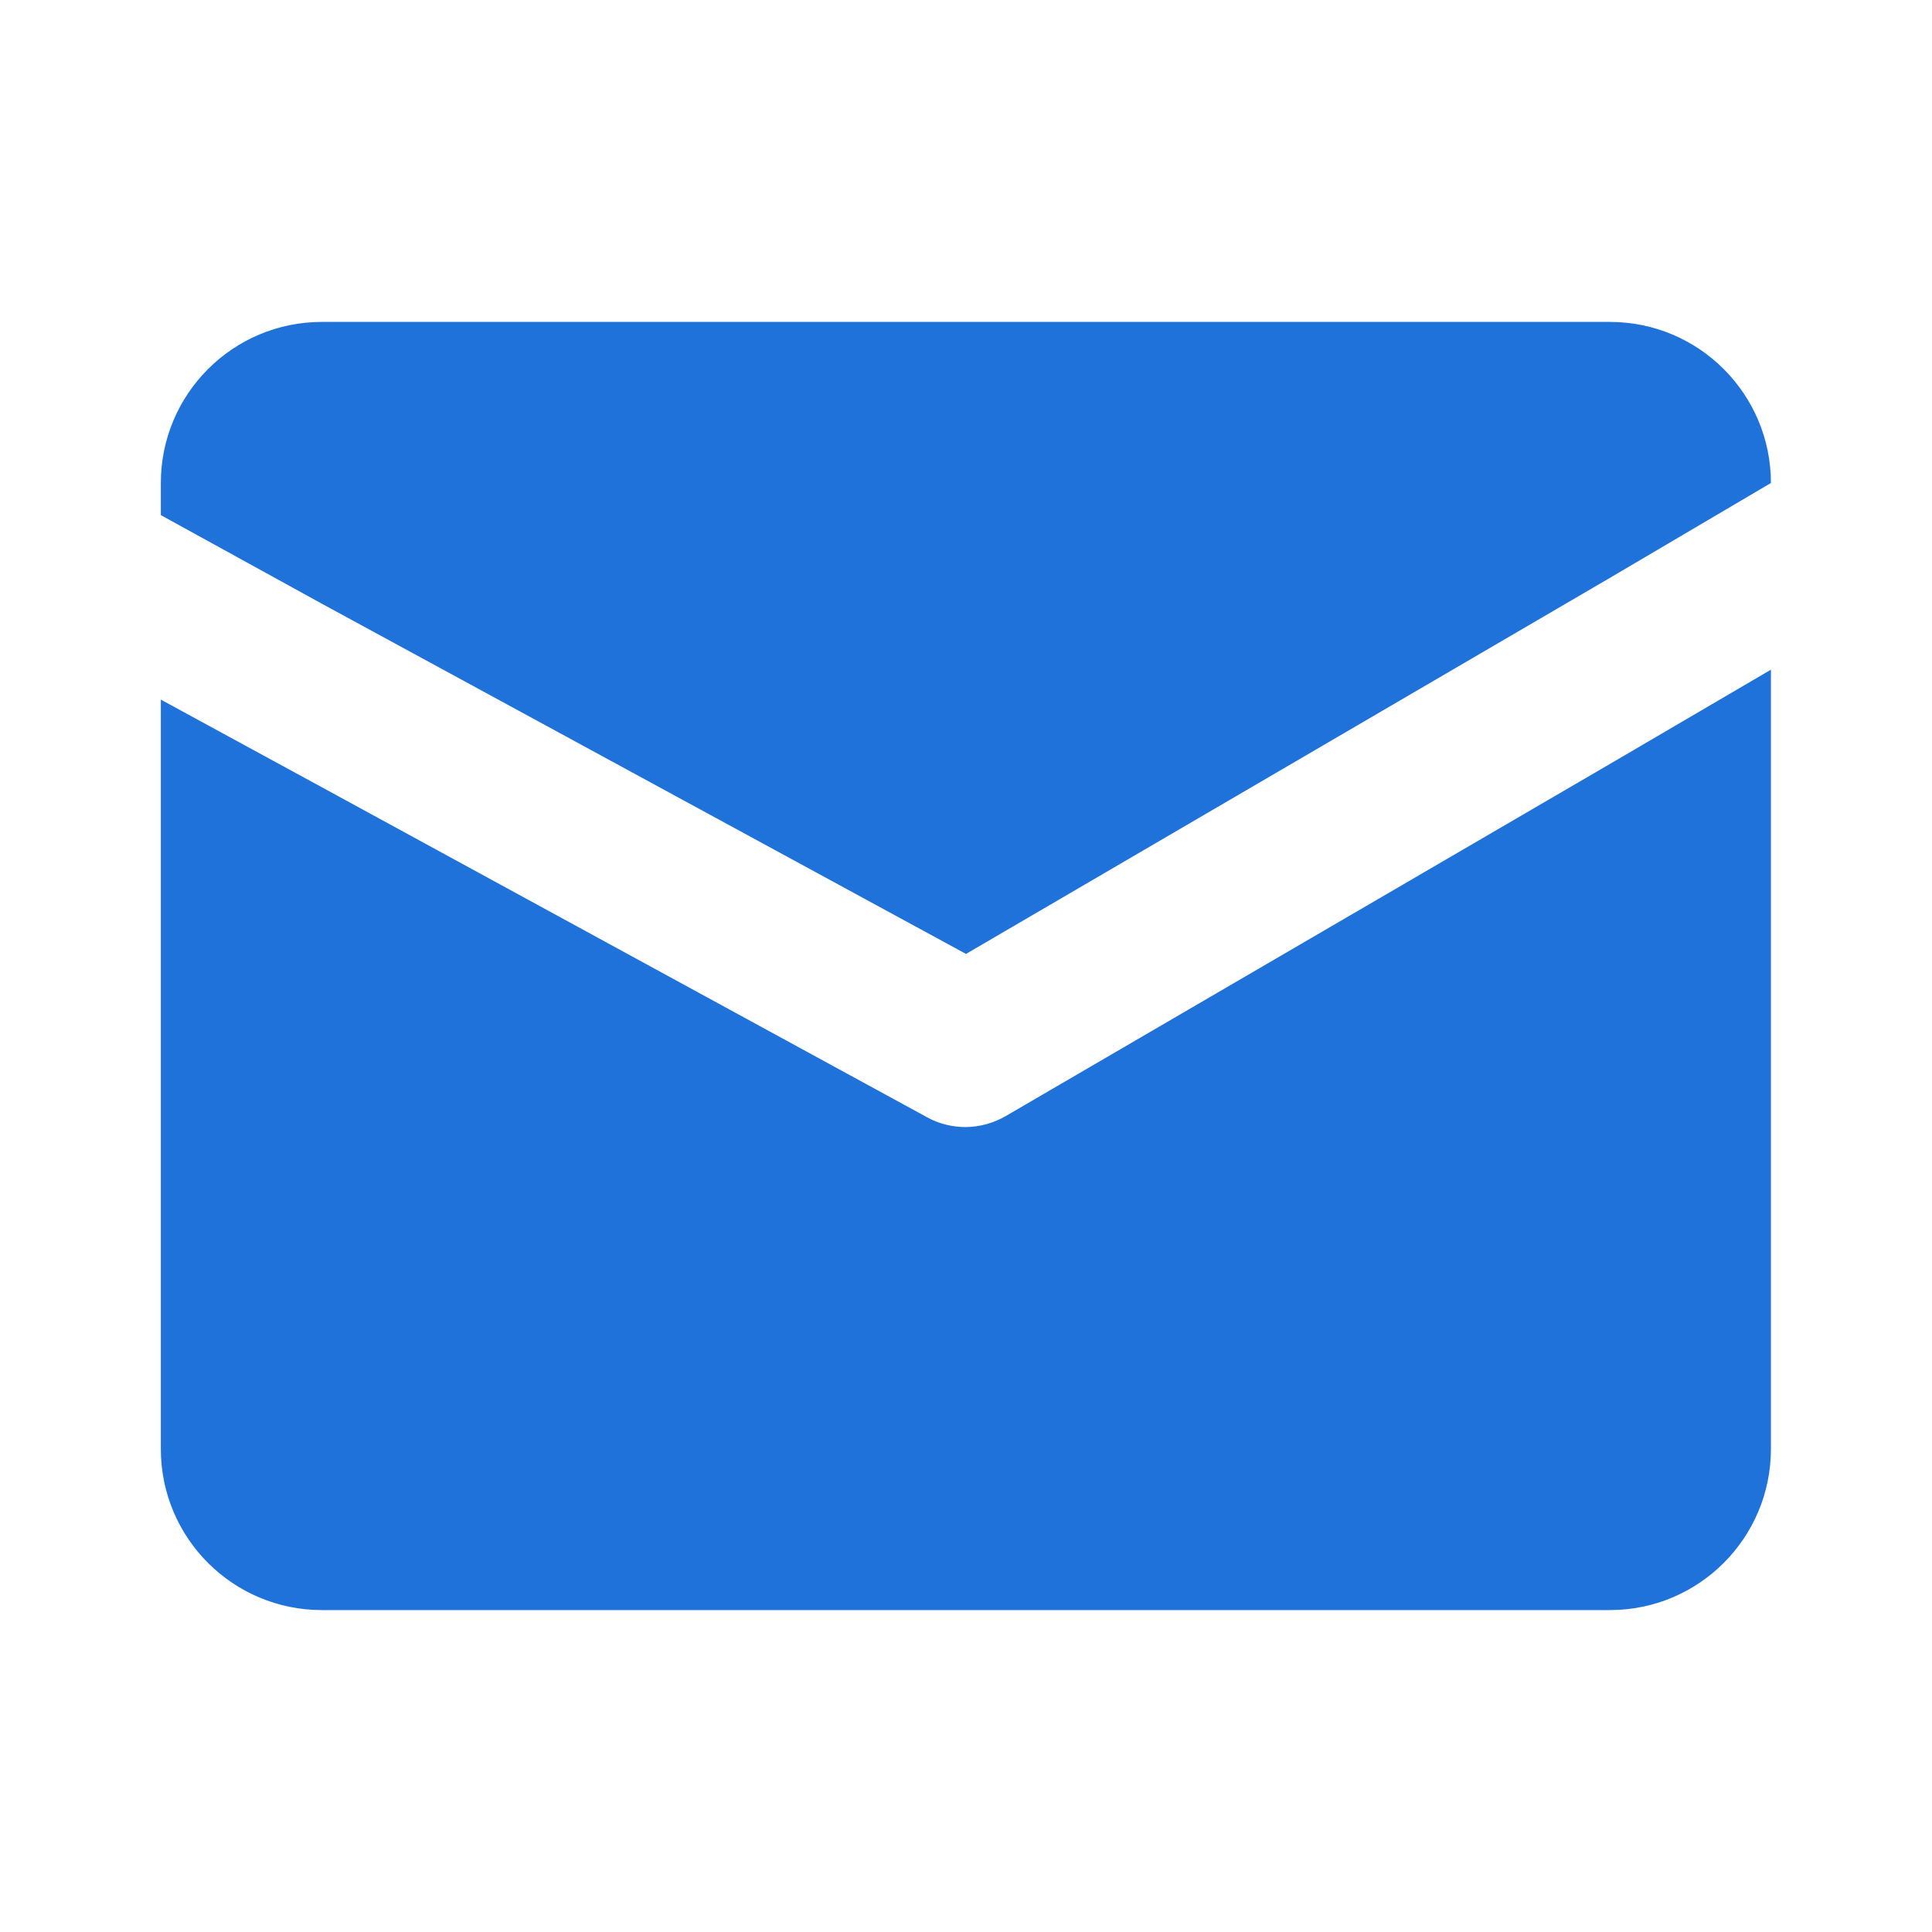
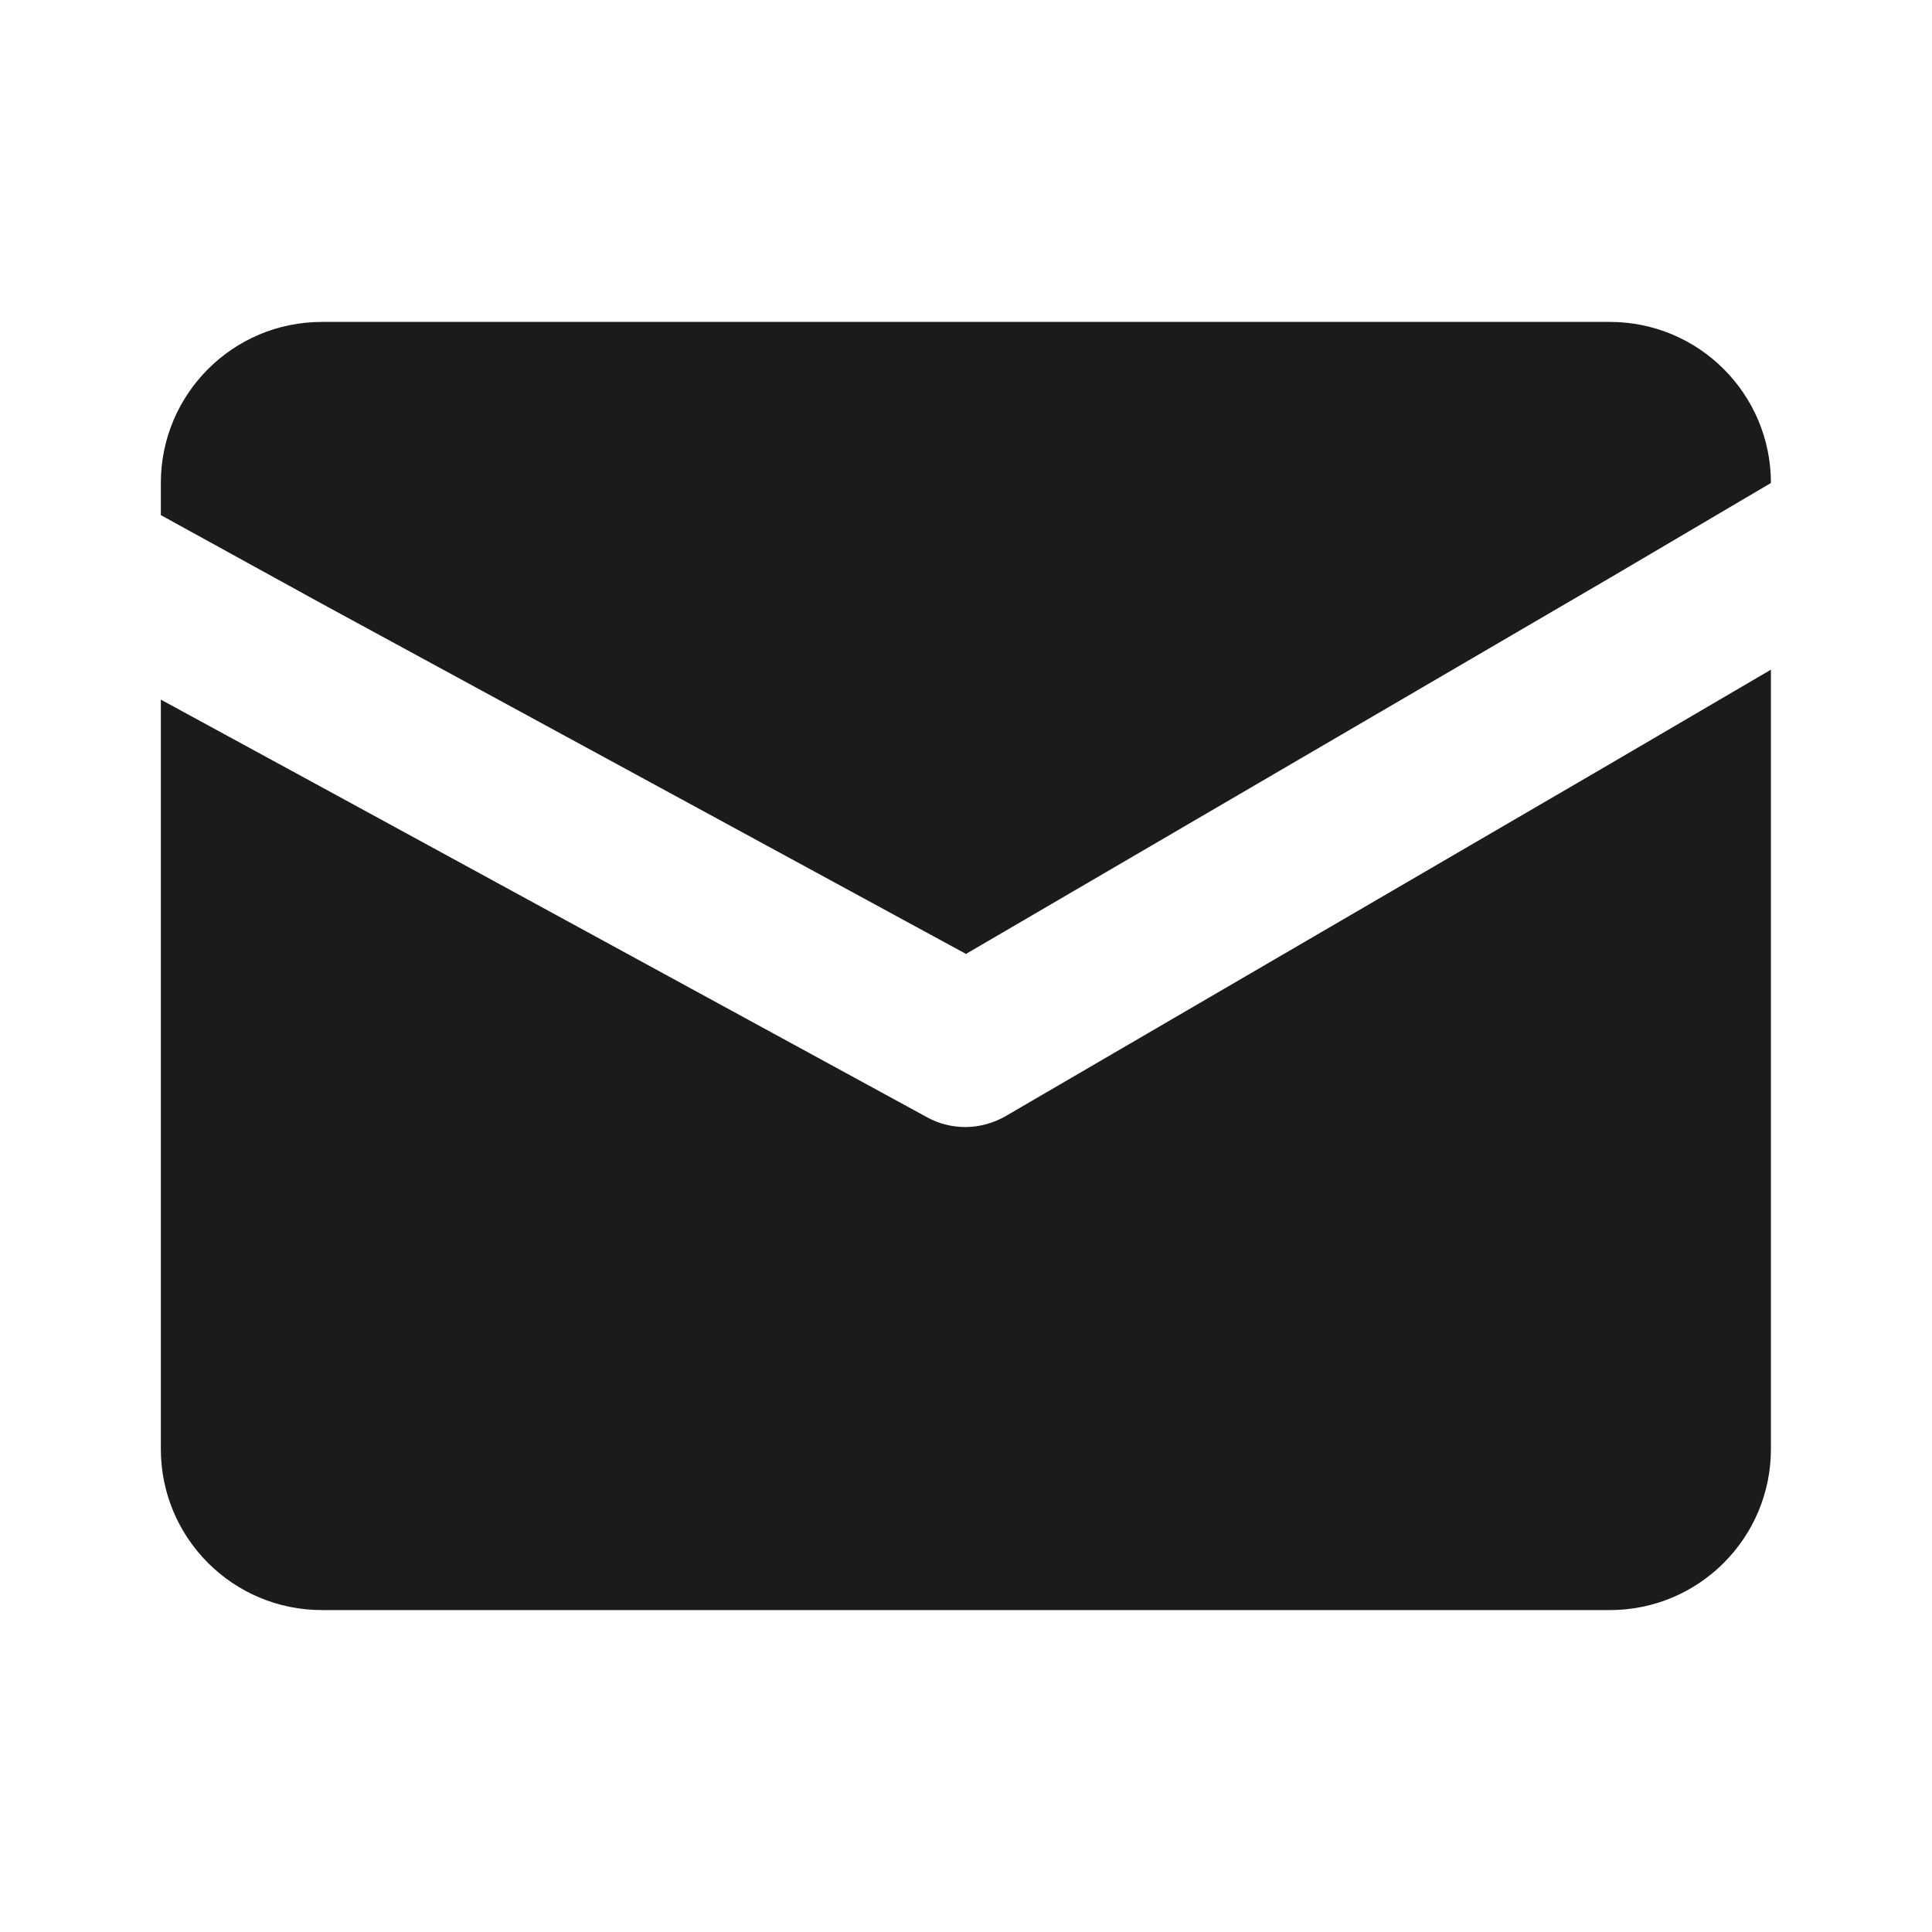
<svg xmlns="http://www.w3.org/2000/svg" version="1.1" id="mail" x="0px" y="0px" viewBox="0 0 800 800" style="enable-background:new 0 0 800 800;" xml:space="preserve">
  <style type="text/css">
- 	.st0{fill:#1E72D9;}
+ 	.st0{fill:#1B1B1B;}
</style>
  <path class="st0" d="M733.3,277.3V600c0,36.8-29.8,66.7-66.7,66.7H133.3c-36.8,0-66.7-29.8-66.7-66.7V289.7l66.7,36.3L384,462.7  c4.9,2.7,10.4,4,16,4c5.9-0.1,11.6-1.7,16.7-4.7l250-145.7L733.3,277.3z" />
  <path class="st0" d="M733.3,200L733.3,200l-66.7,39.3L400,395L133.3,250l-66.7-36.7V200c0-36.8,29.8-66.7,66.7-66.7h533.3  C703.5,133.3,733.3,163.2,733.3,200z" />
</svg>
